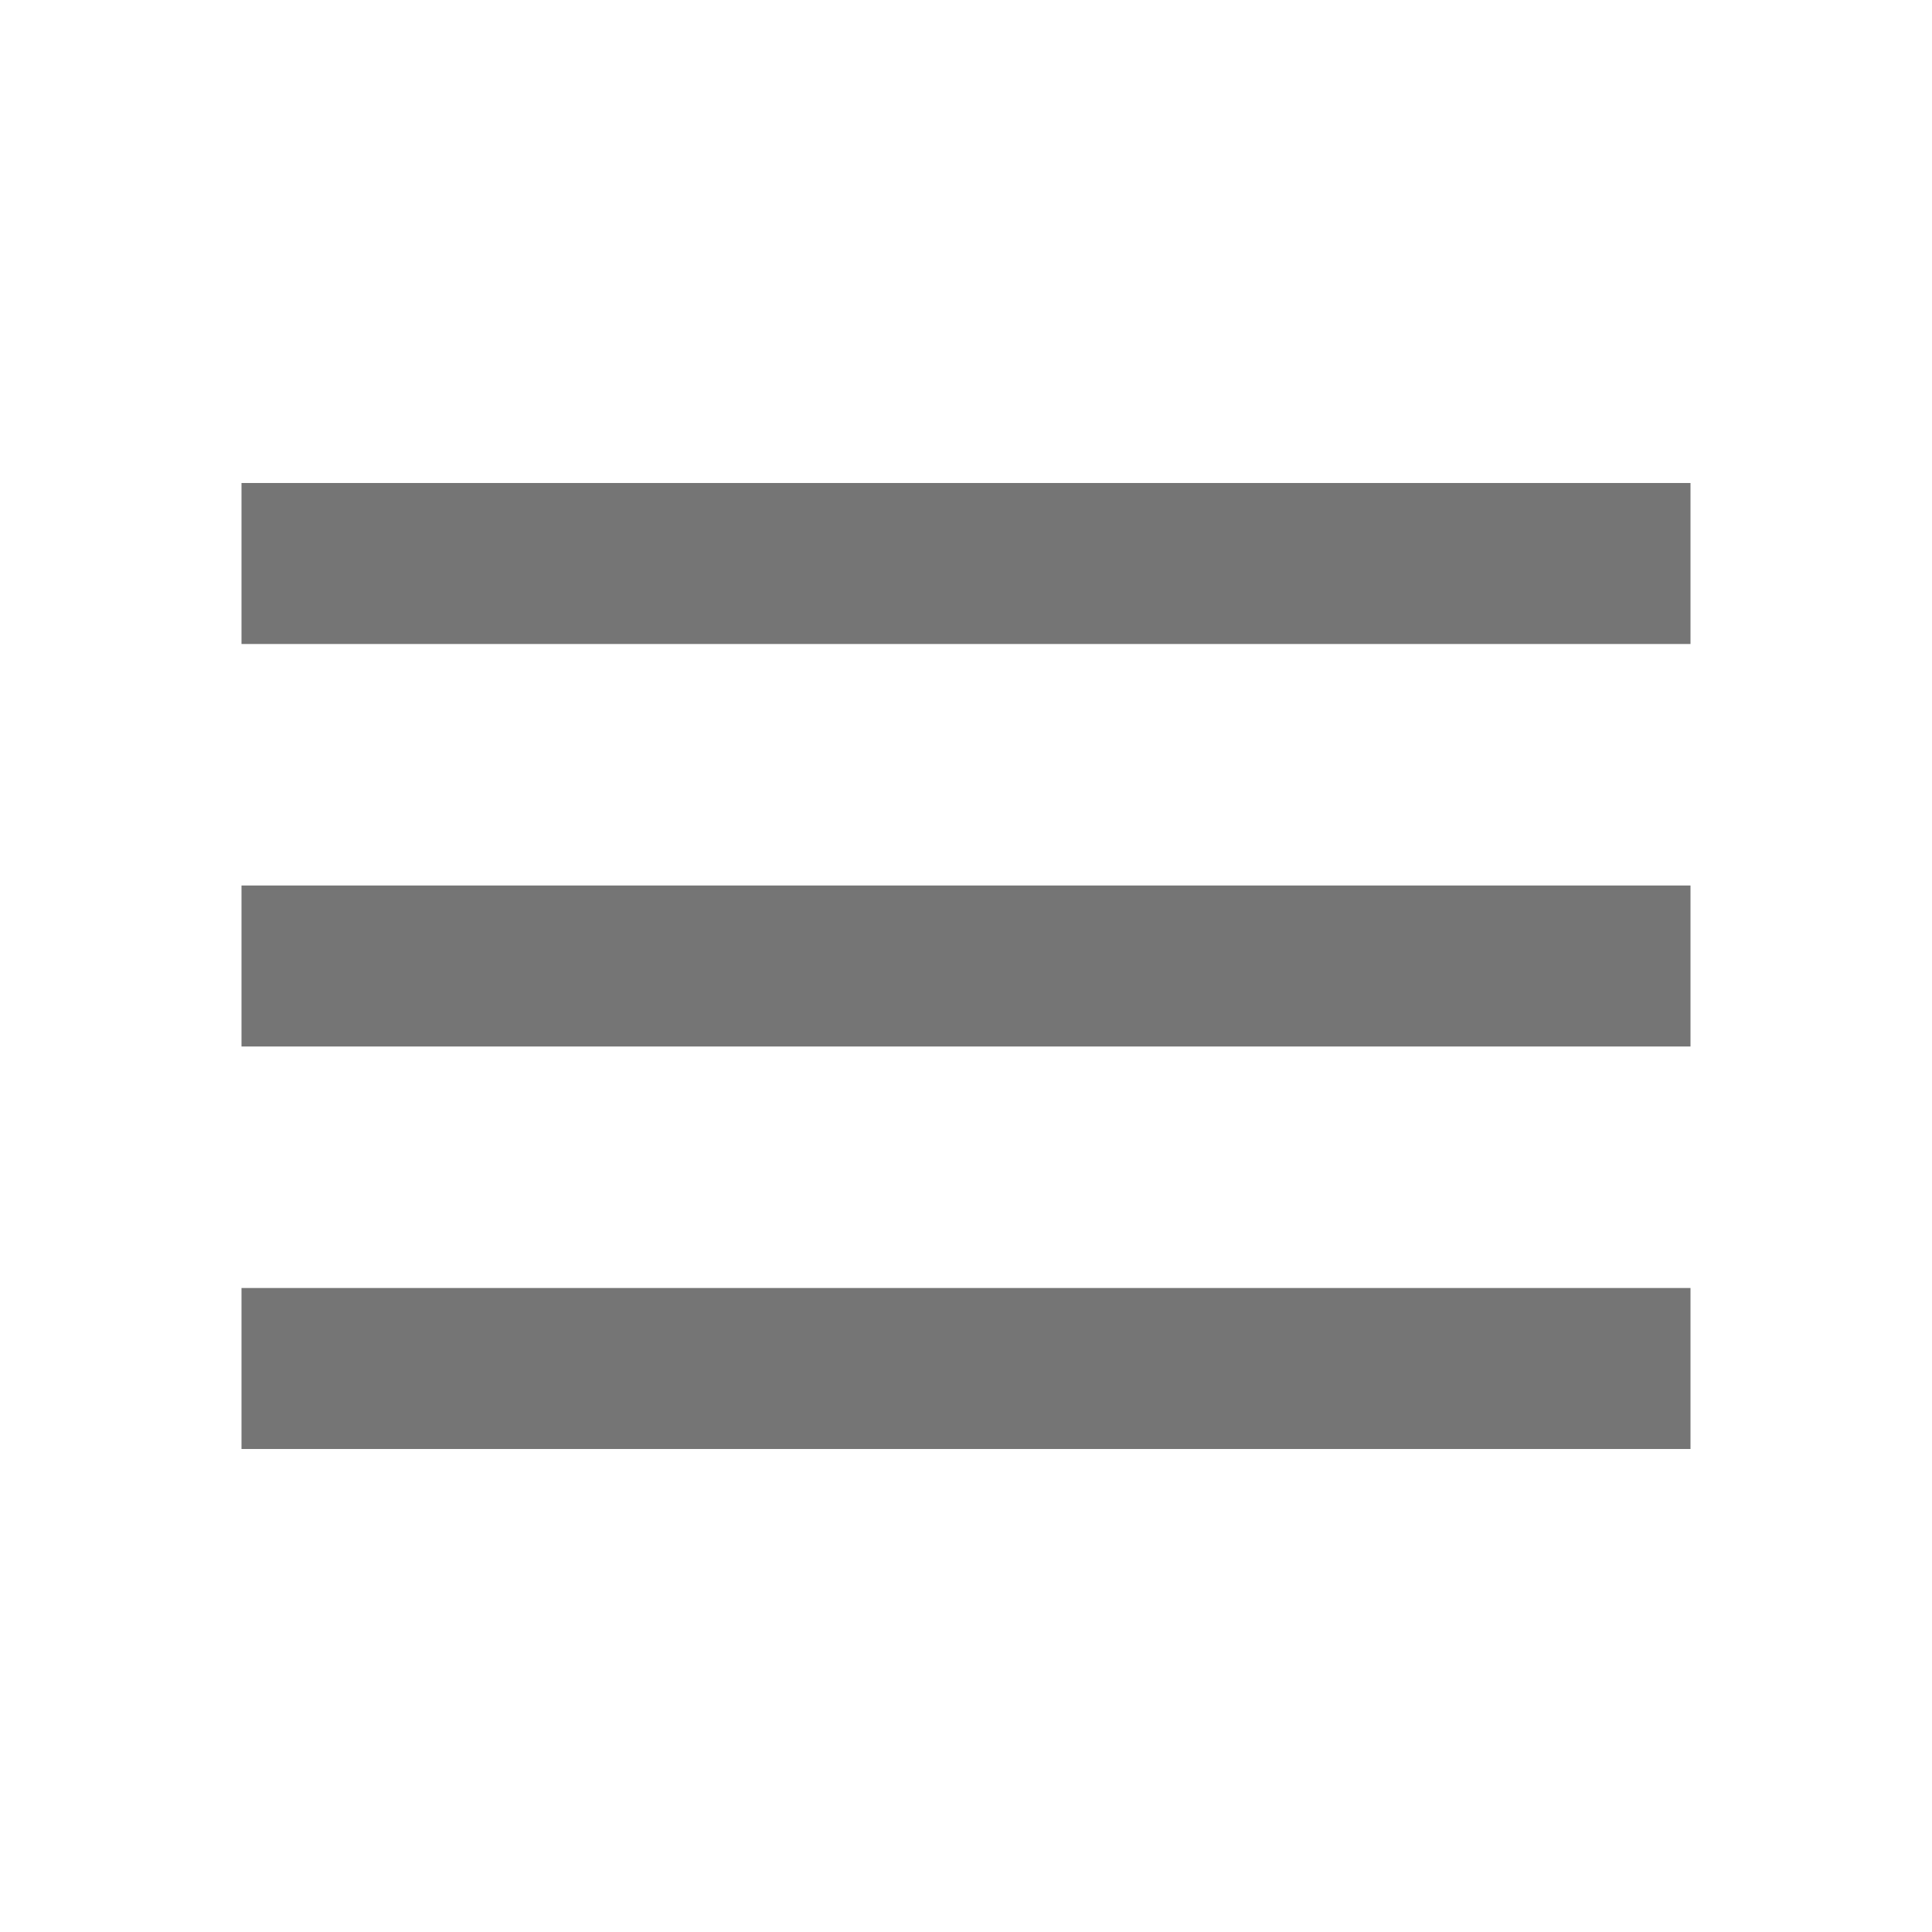
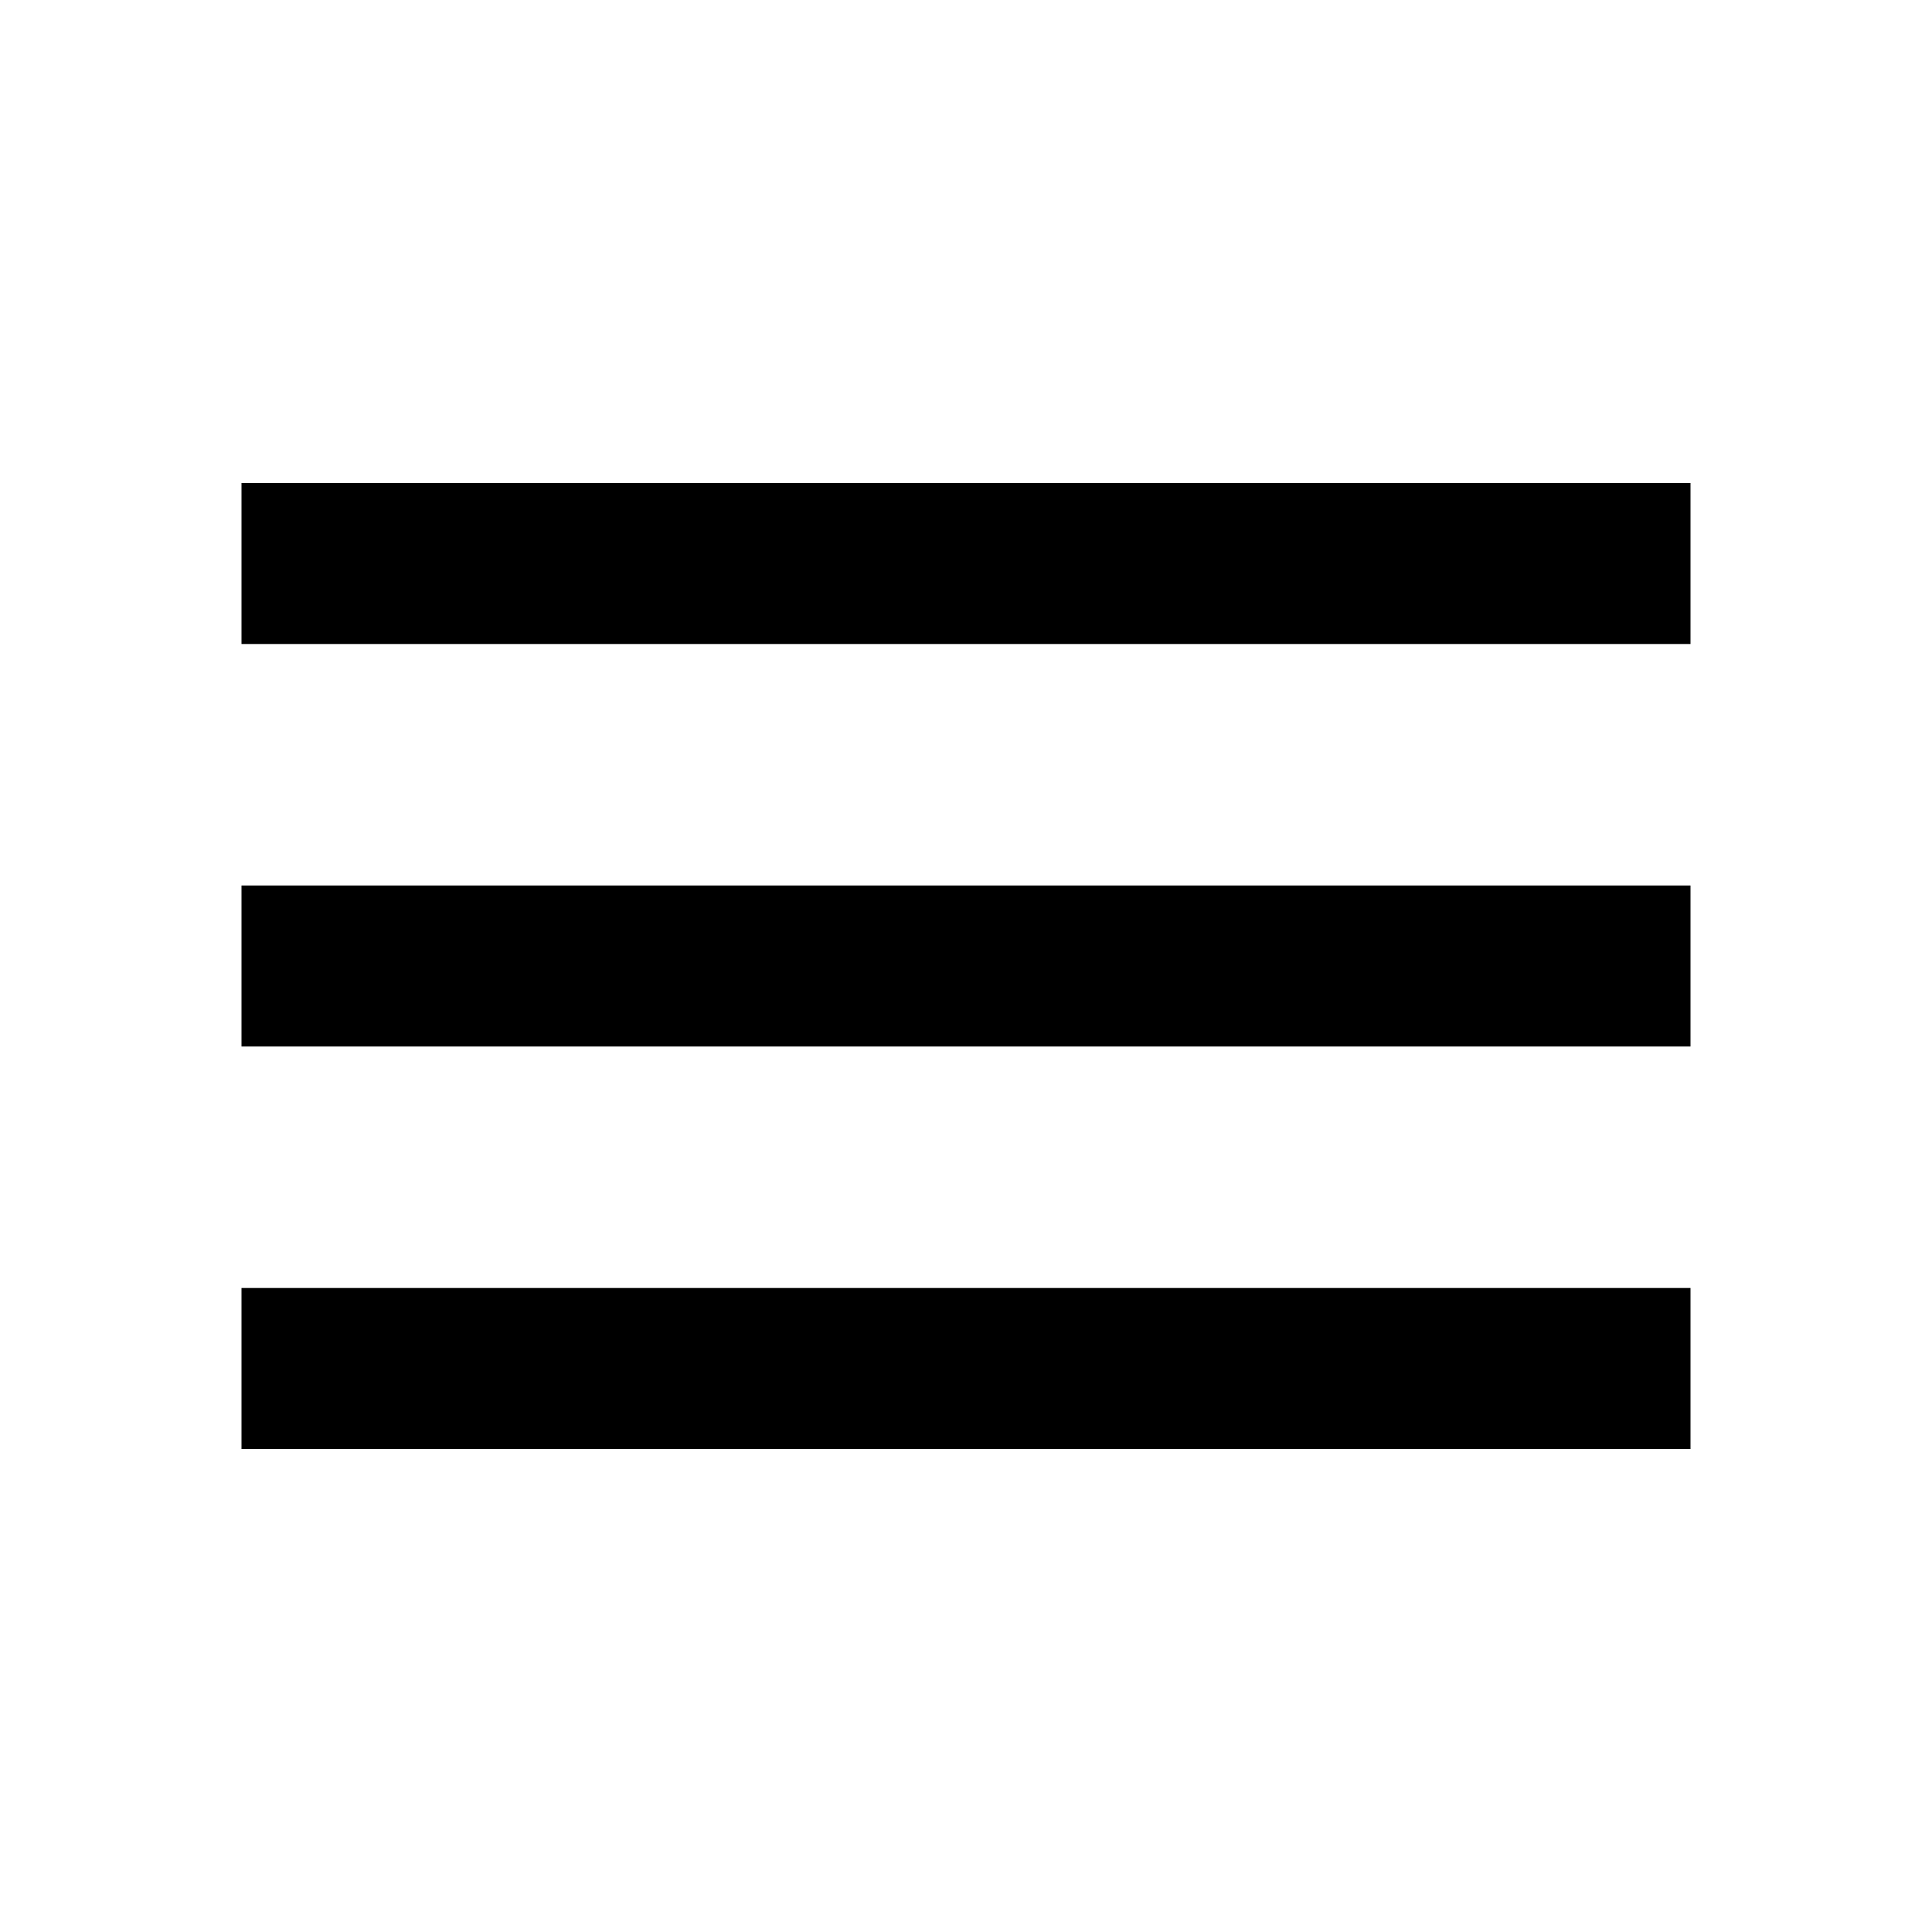
<svg xmlns="http://www.w3.org/2000/svg" width="24" height="24" viewBox="0 0 24 24" fill="none">
  <g id="icon/navigation/menu_24px">
-     <path id="icon/navigation/menu_24px_2" fill-rule="evenodd" clip-rule="evenodd" d="M3 8V6H21V8H3ZM3 13H21V11H3V13ZM3 18H21V16H3V18Z" fill="black" fill-opacity="0.54" />
+     <path id="icon/navigation/menu_24px_2" fill-rule="evenodd" clip-rule="evenodd" d="M3 8V6H21V8H3ZM3 13H21V11H3V13ZM3 18H21V16H3V18Z" fill="black" />
  </g>
</svg>
